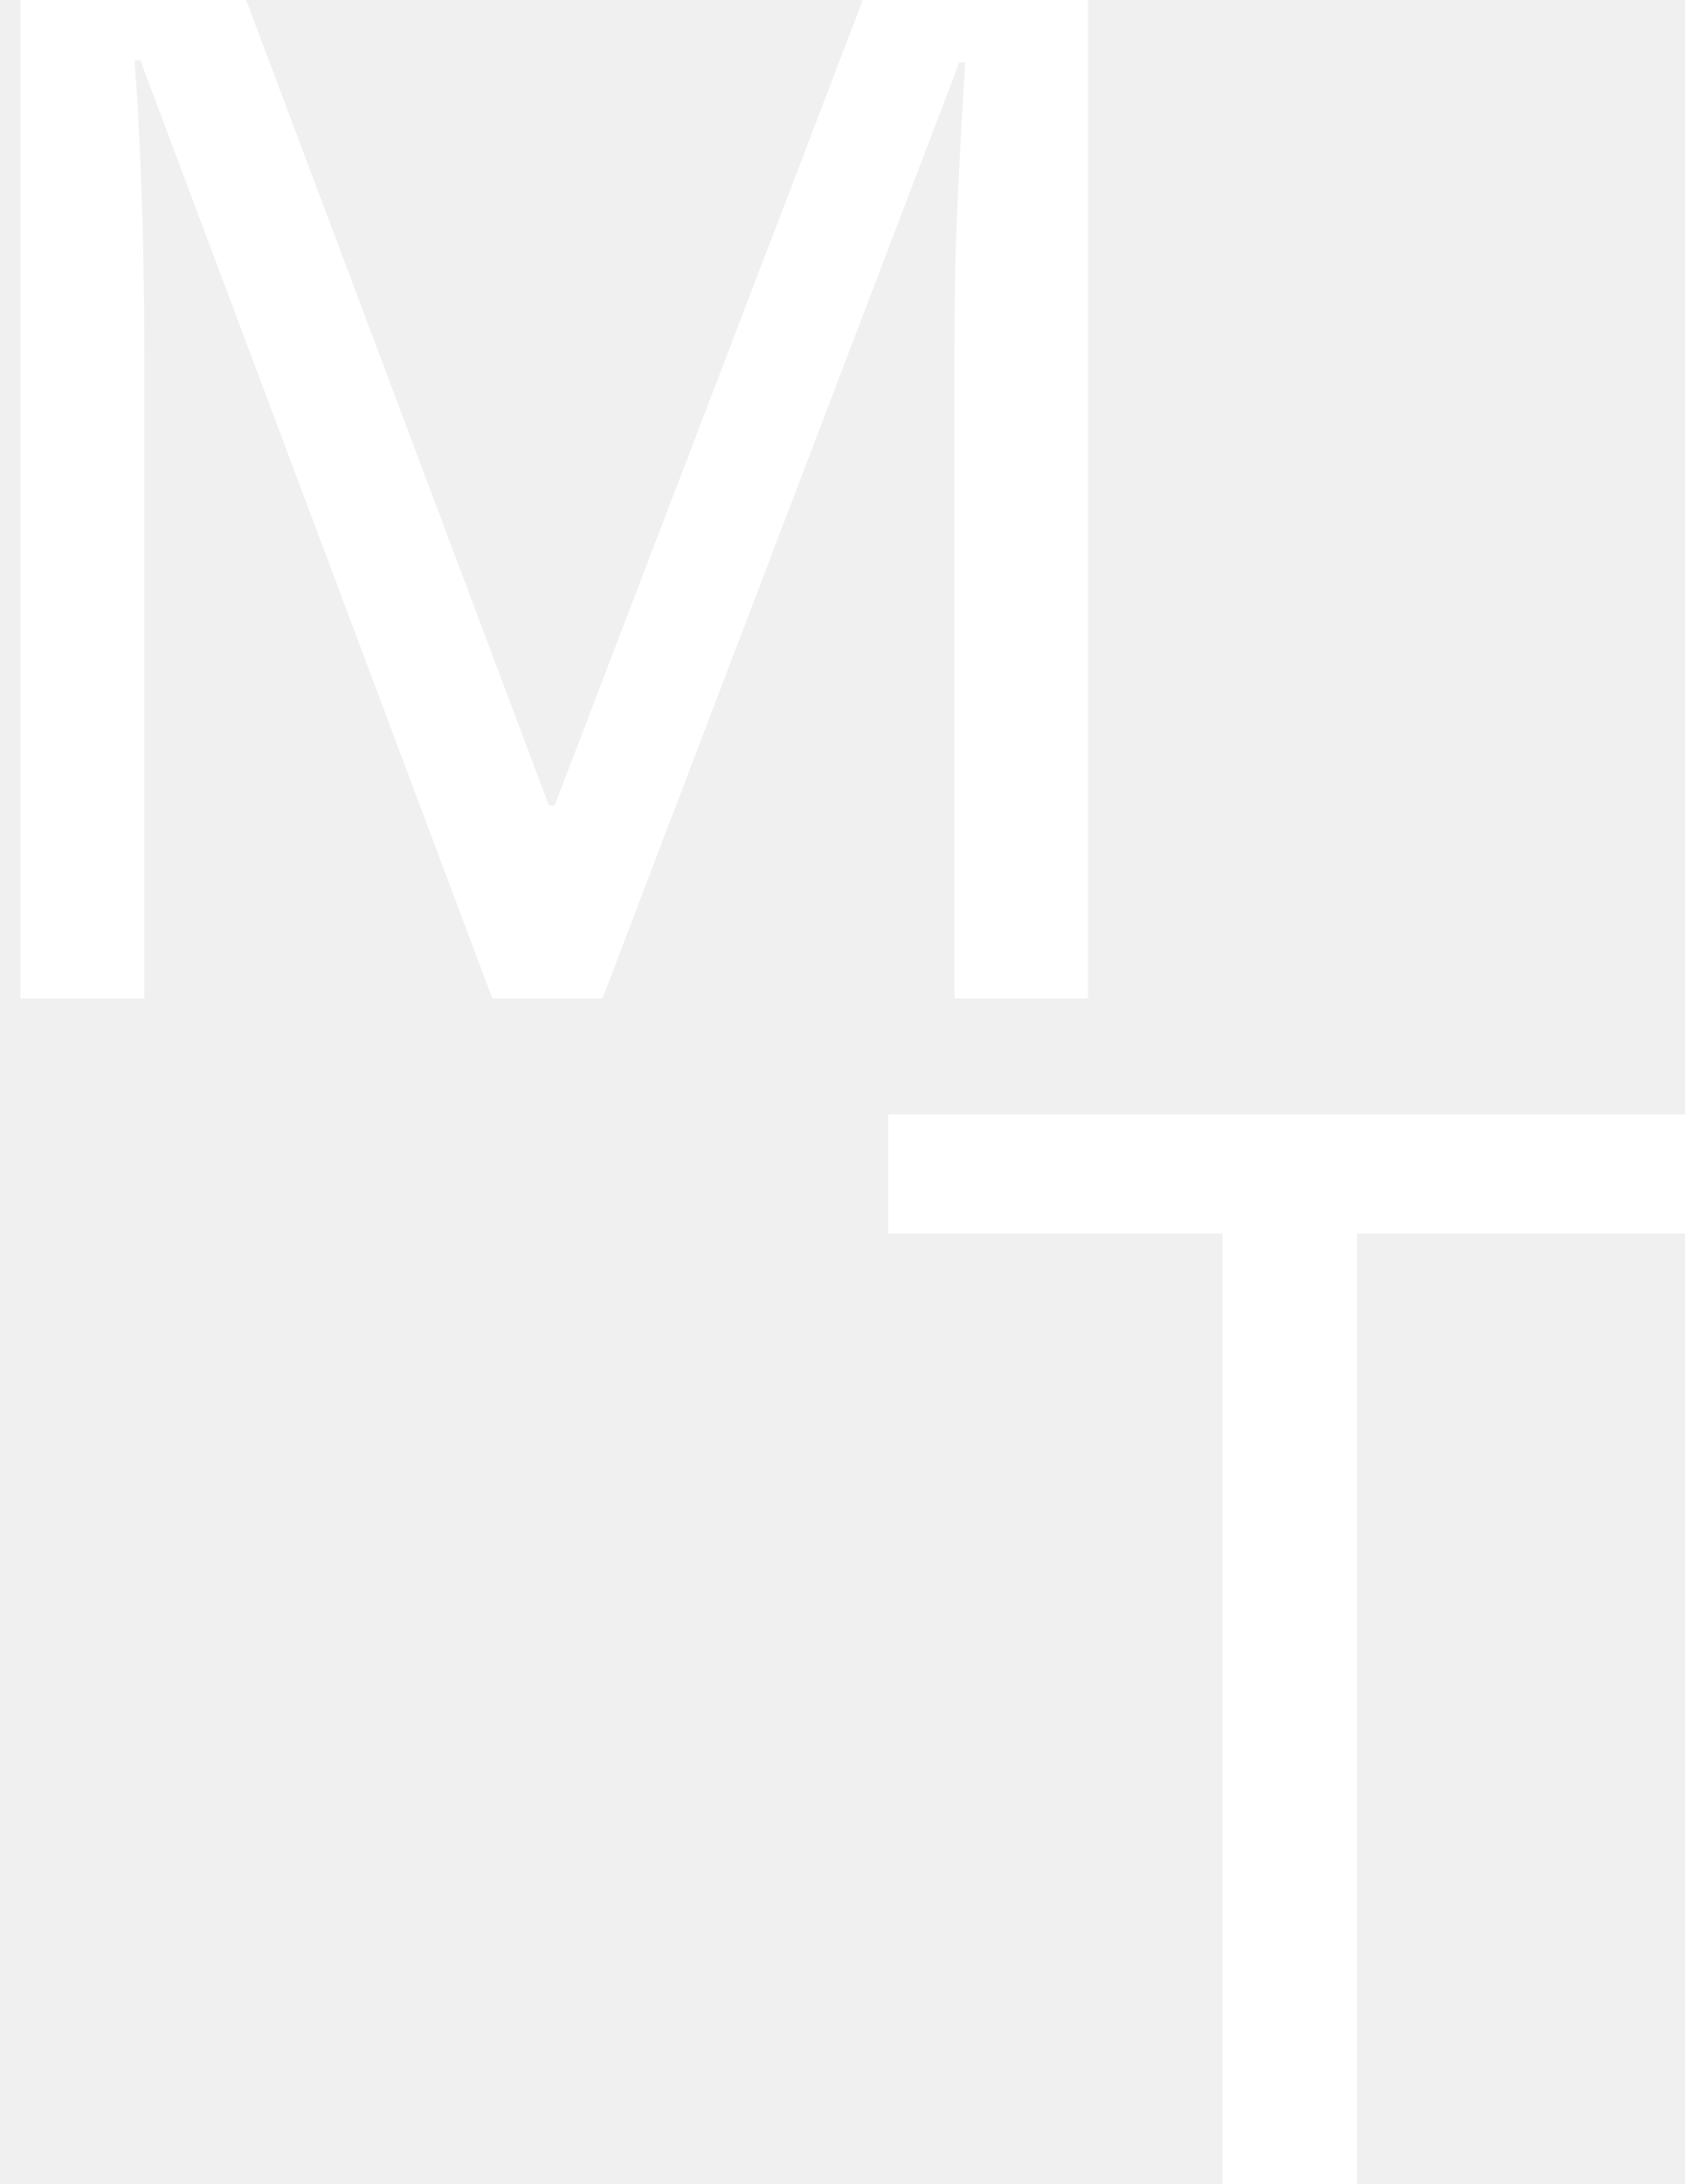
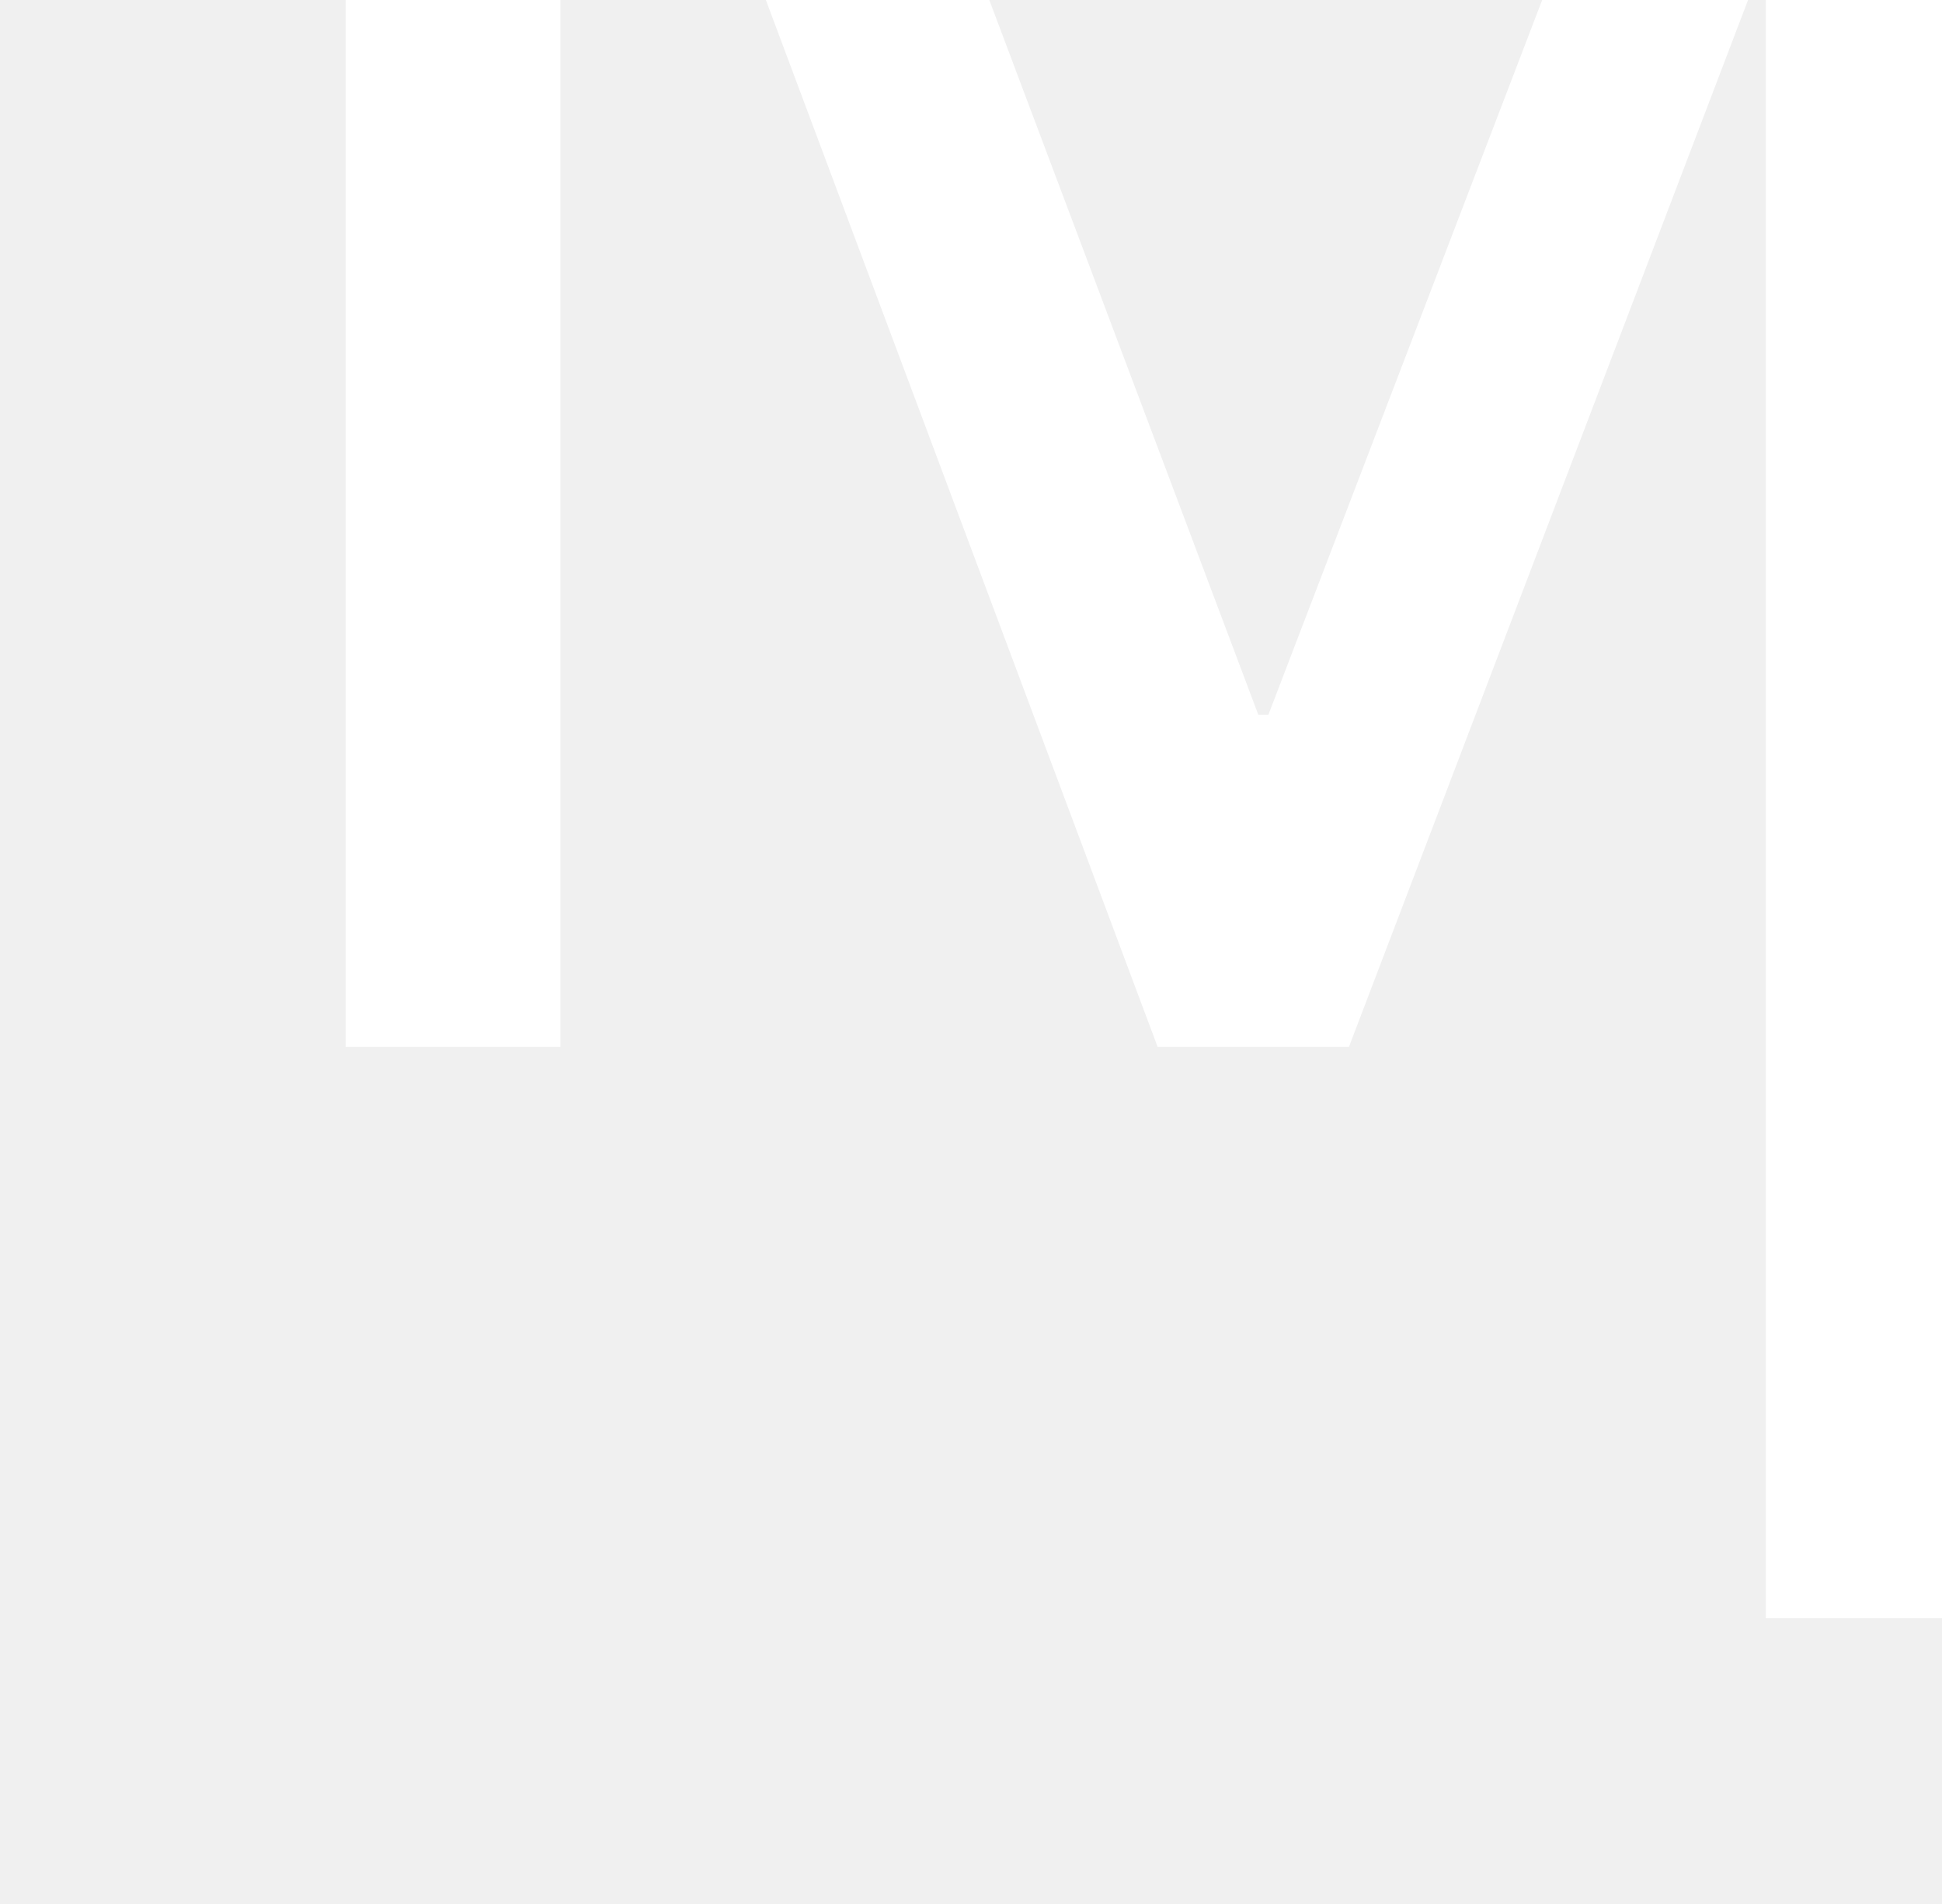
- <svg xmlns="http://www.w3.org/2000/svg" width="27" height="35">
-   <g fill="#FFF" fill-rule="evenodd" font-family="SourceSansPro-Regular, Source Sans Pro" font-size="24">
+ <svg xmlns="http://www.w3.org/2000/svg" width="100%" height="100%">
+   <g fill="#FFF" fill-rule="evenodd" font-family="SourceSansPro-Regular, Source Sans Pro">
    <text>
-       <tspan x="-2" y="16">M</tspan>
+       <tspan x="5%" y="55%">M</tspan>
    </text>
    <text>
-       <tspan x="14" y="35">T</tspan>
+       <tspan x="60%" y="85%">T</tspan>
    </text>
  </g>
</svg>
